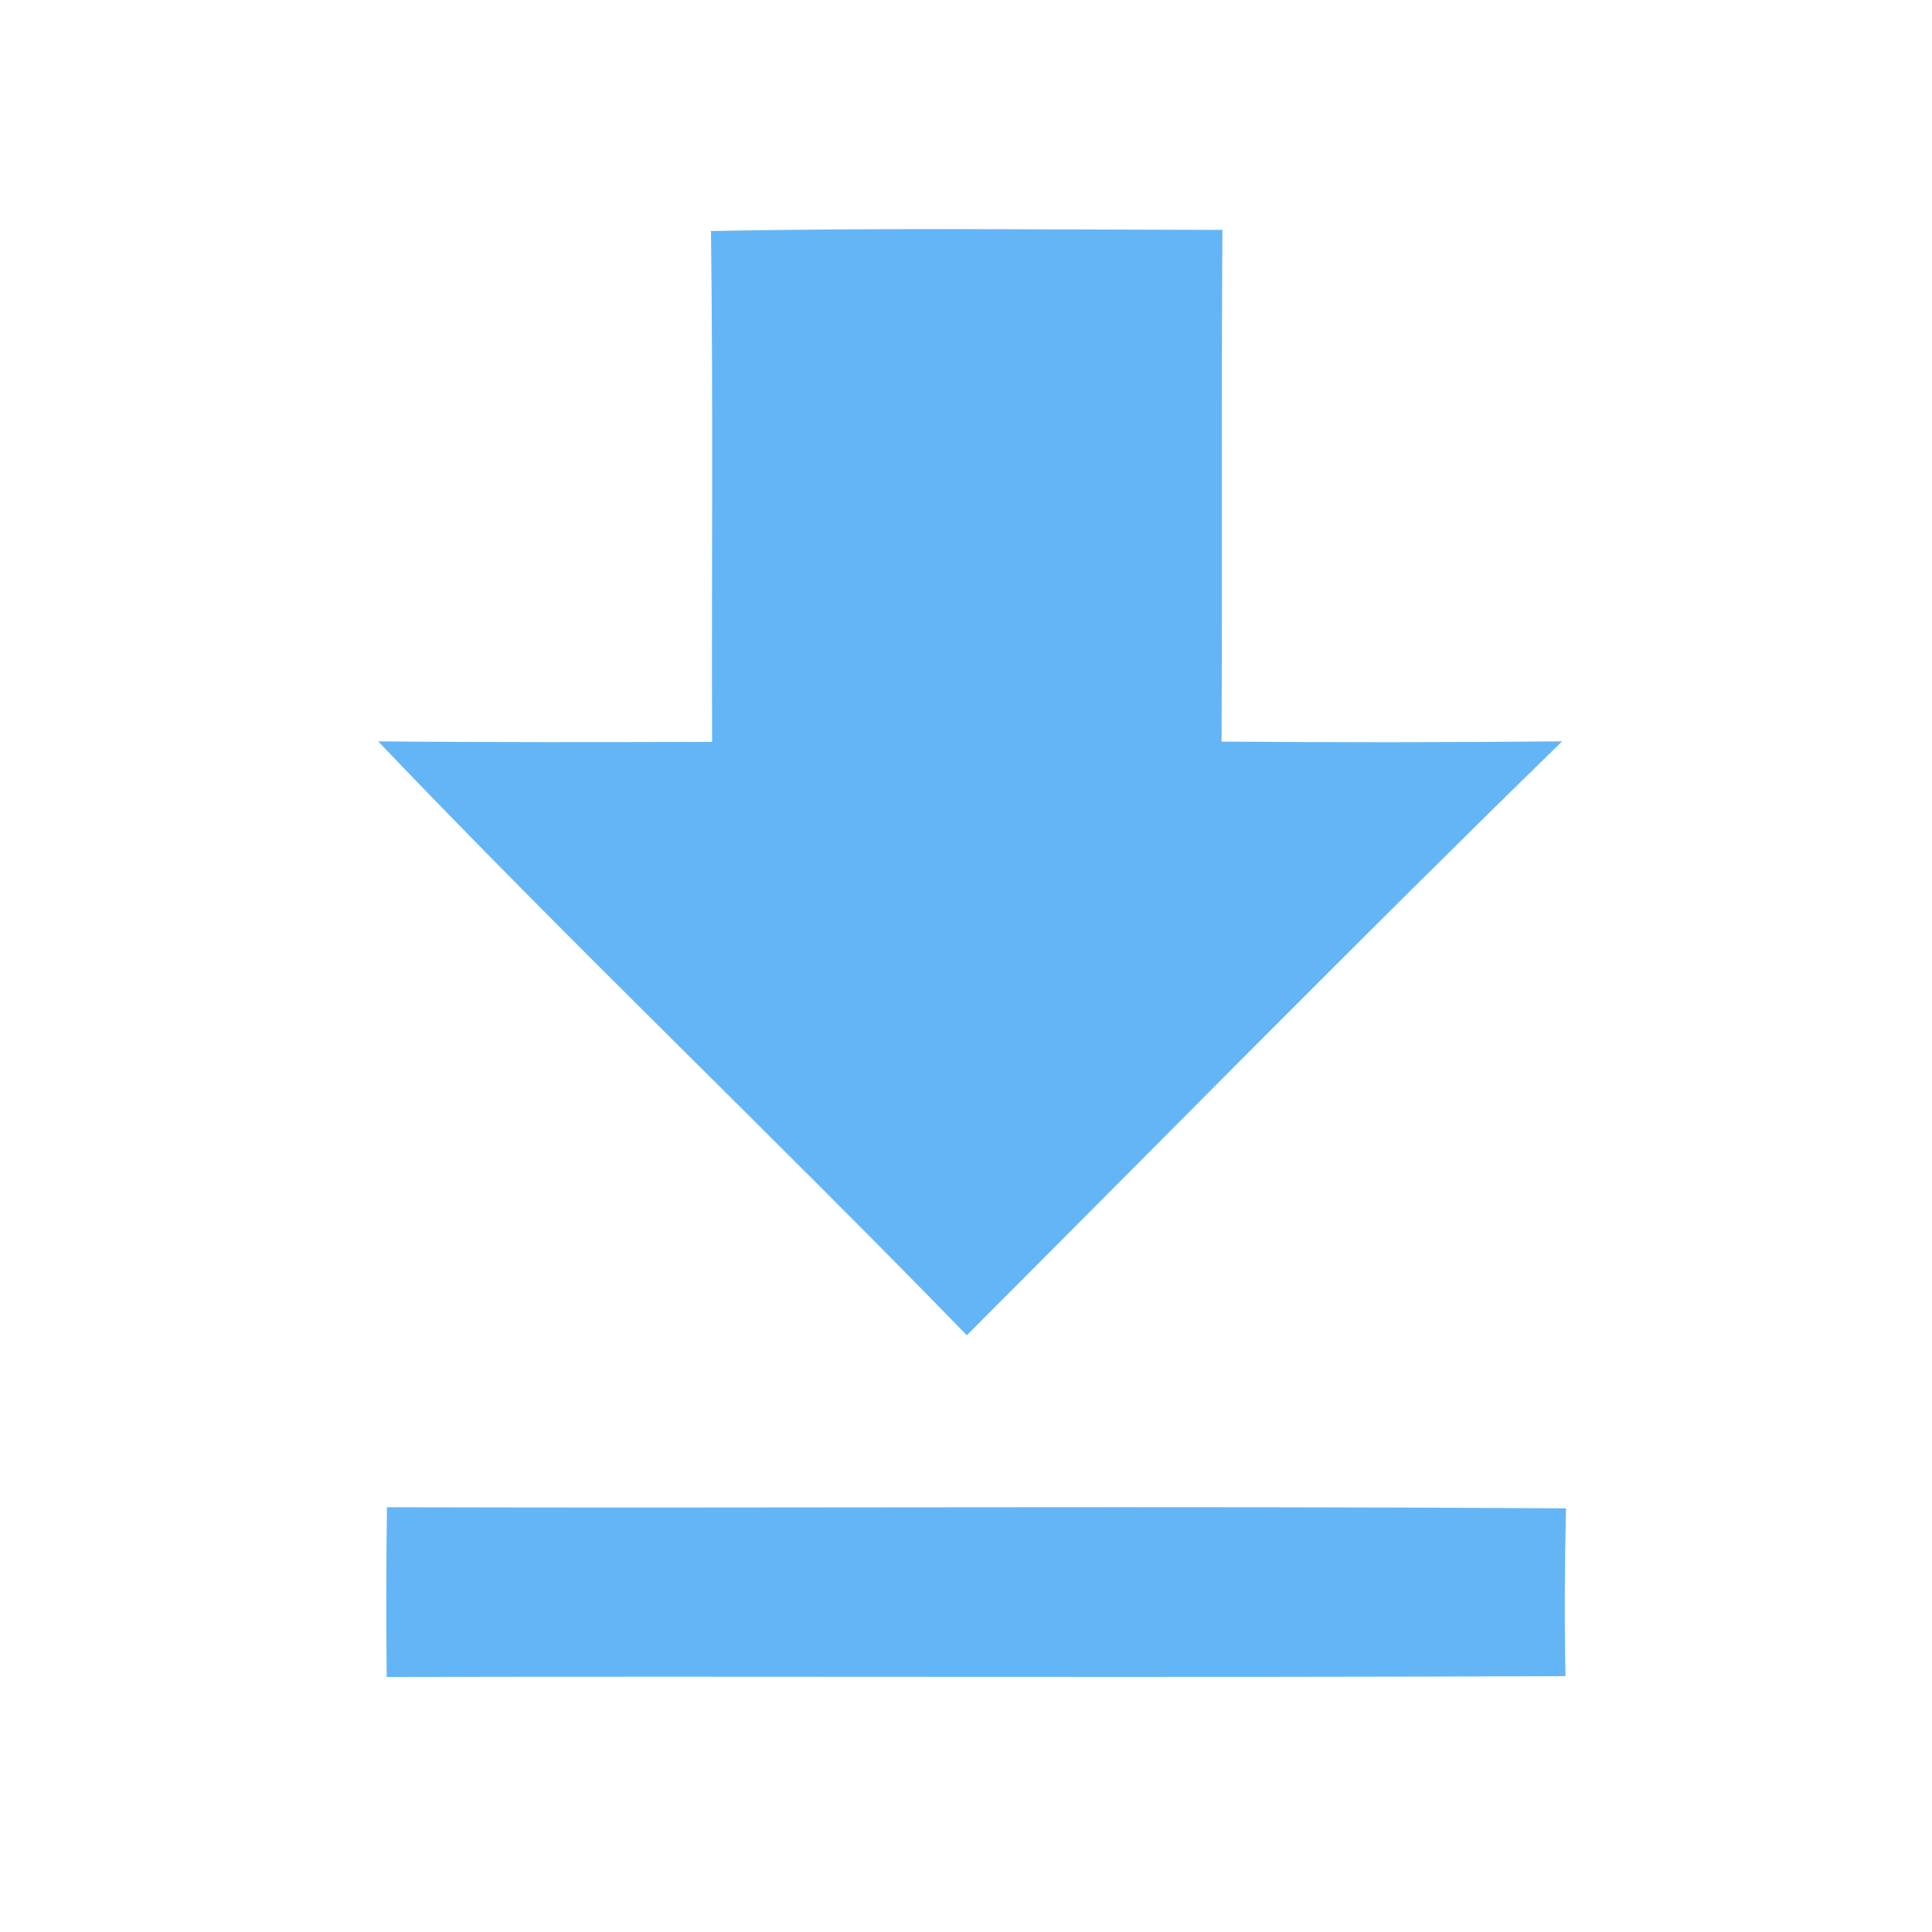
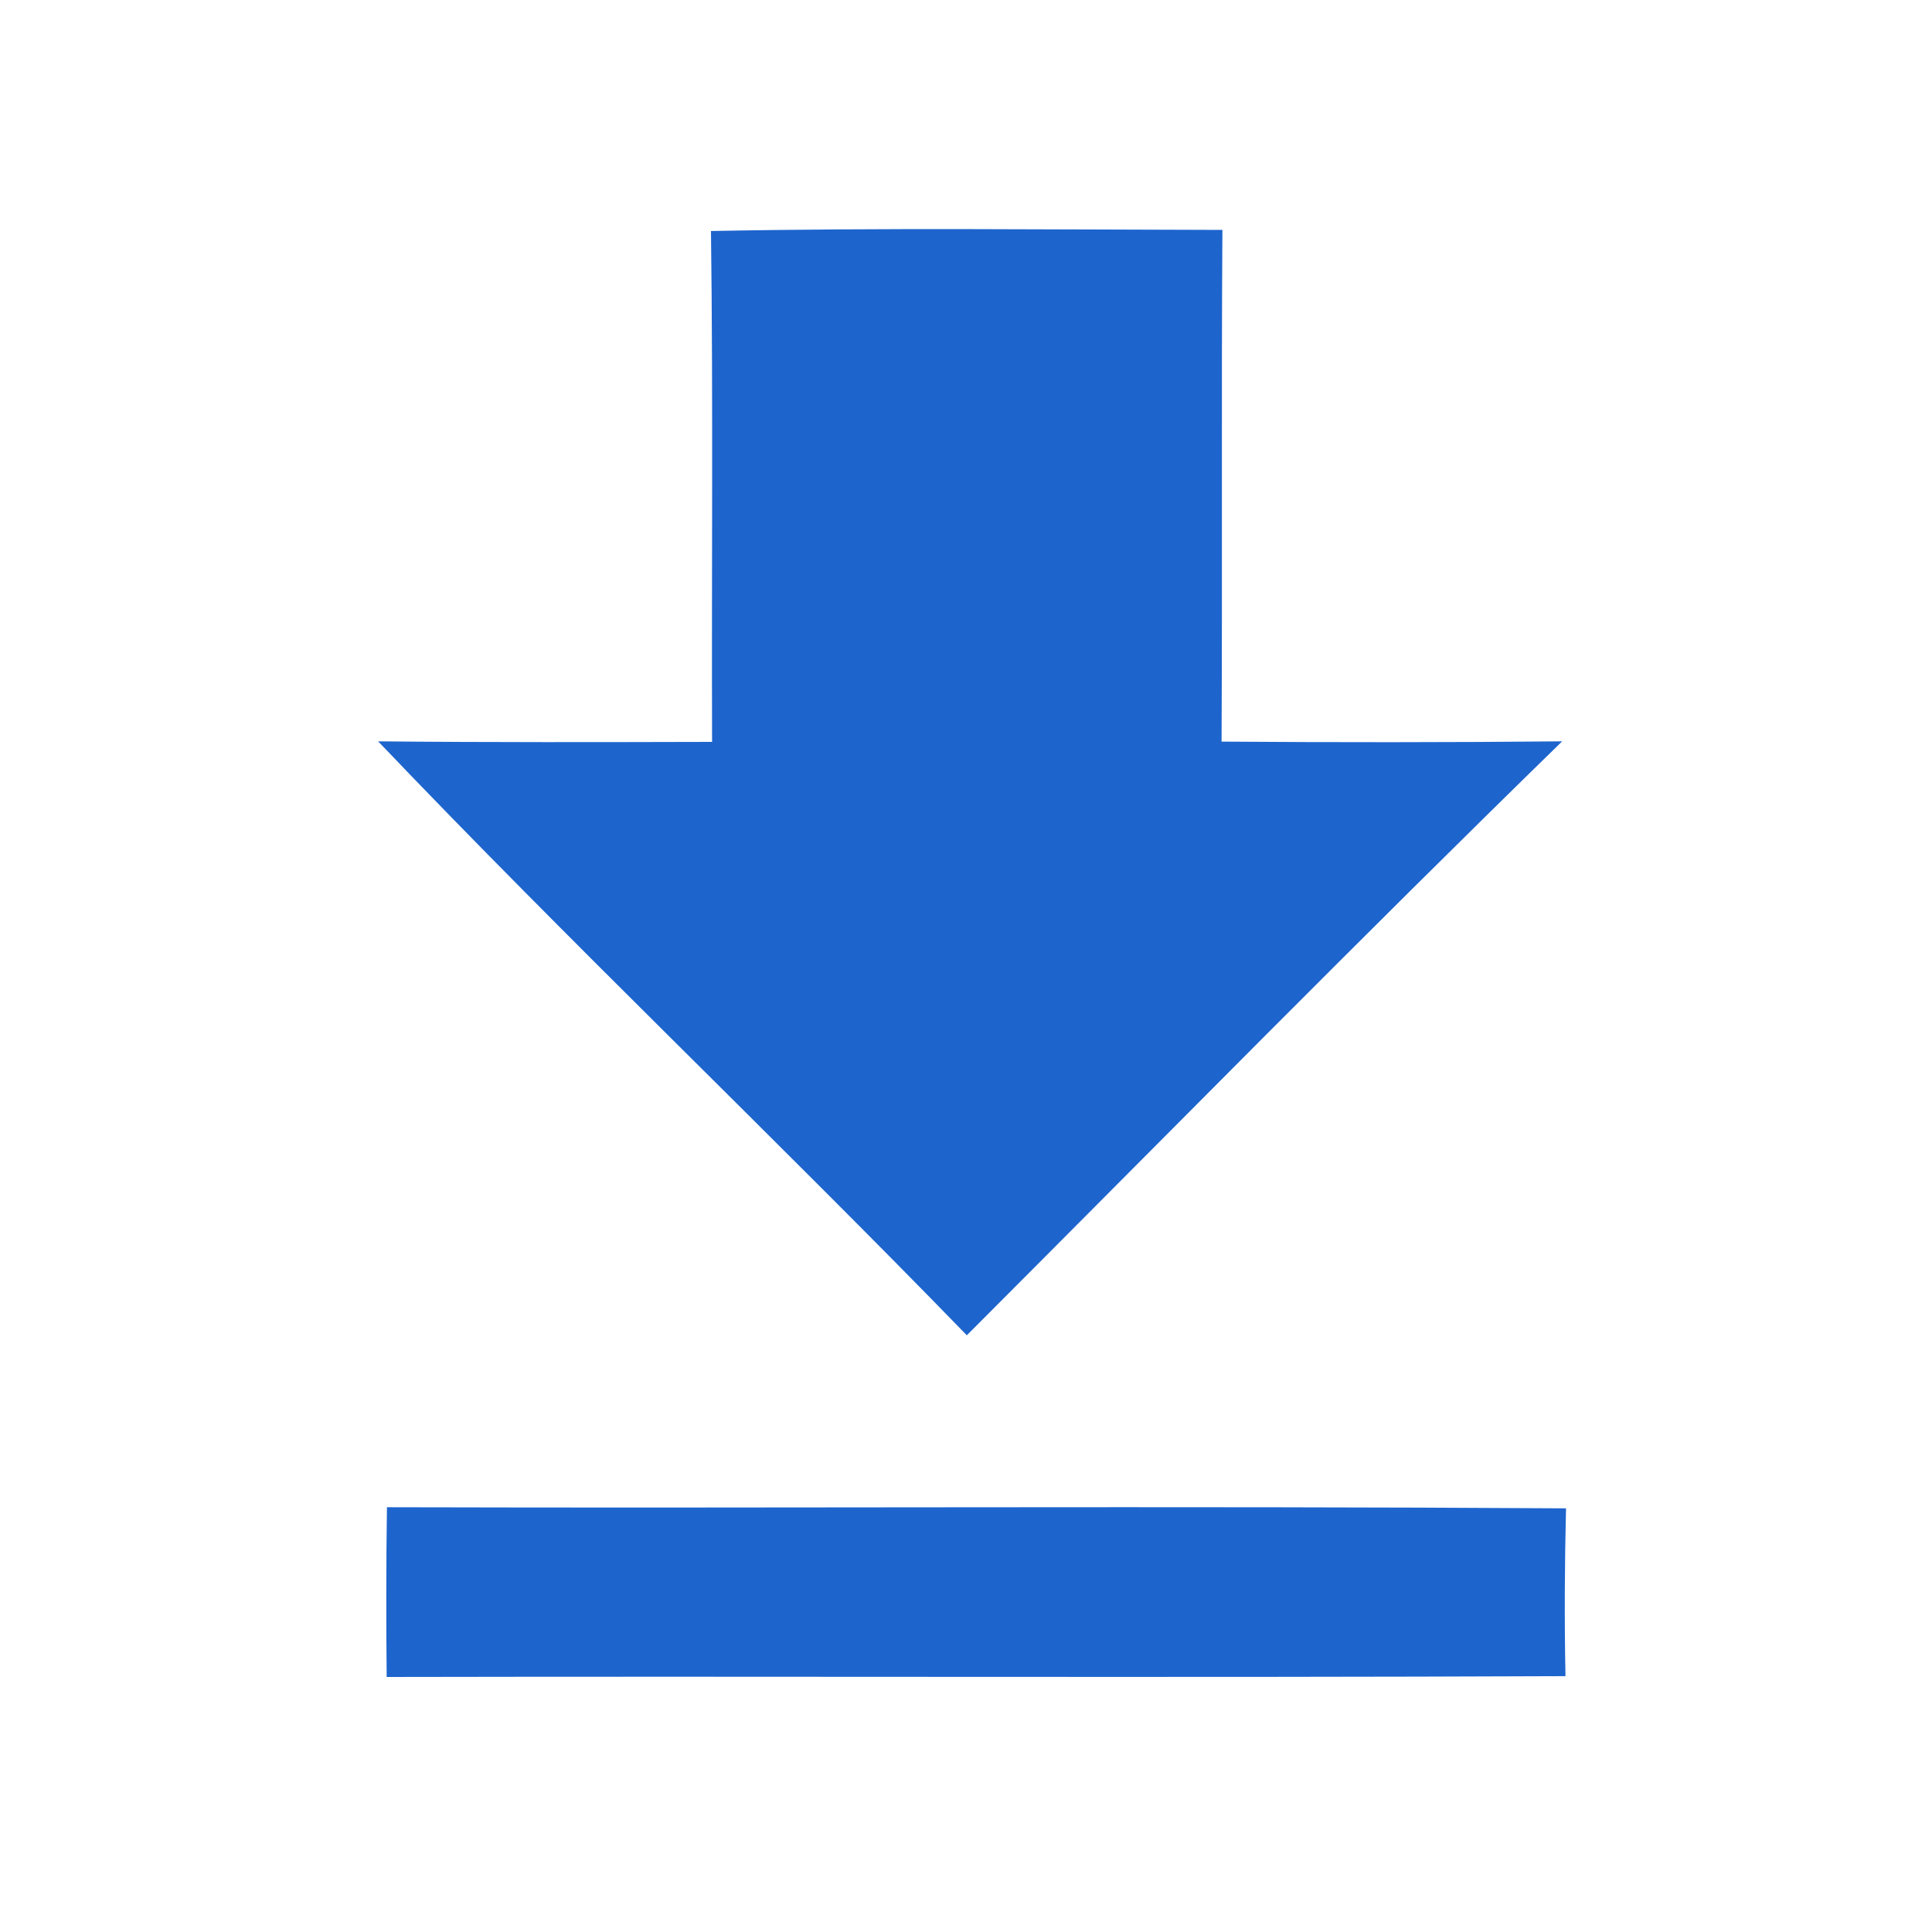
<svg xmlns="http://www.w3.org/2000/svg" width="70pt" height="70pt" viewBox="0 0 70 70" version="1.1">
  <g id="#64b5f6ff">
-     <path fill="#64b5f6" opacity="1.00" d=" M 25.76 8.37 C 31.94 8.25 38.11 8.32 44.29 8.33 C 44.25 14.51 44.29 20.69 44.26 26.87 C 48.37 26.90 52.49 26.90 56.60 26.86 C 49.33 33.95 42.21 41.19 35.03 48.38 C 27.99 41.13 20.67 34.17 13.70 26.86 C 17.73 26.90 21.76 26.89 25.80 26.88 C 25.78 20.71 25.84 14.54 25.76 8.37 Z" />
-     <path fill="#64b5f6" opacity="1.00" d=" M 14.02 54.61 C 28.26 54.65 42.50 54.56 56.74 54.65 C 56.69 56.67 56.68 58.70 56.72 60.73 C 42.48 60.79 28.25 60.73 14.01 60.76 C 13.99 58.71 13.99 56.66 14.02 54.61 Z" />
+     <path fill="#1d64cd" opacity="1.00" d=" M 25.76 8.37 C 31.94 8.25 38.11 8.32 44.29 8.33 C 44.25 14.51 44.29 20.69 44.26 26.87 C 48.37 26.90 52.49 26.90 56.60 26.86 C 49.33 33.95 42.21 41.19 35.03 48.38 C 27.99 41.13 20.67 34.17 13.70 26.86 C 17.73 26.90 21.76 26.89 25.80 26.88 C 25.78 20.71 25.84 14.54 25.76 8.37 Z" />
+     <path fill="#1d64cd" opacity="1.00" d=" M 14.02 54.61 C 28.26 54.65 42.50 54.56 56.74 54.65 C 56.69 56.67 56.68 58.70 56.72 60.73 C 42.48 60.79 28.25 60.73 14.01 60.76 C 13.99 58.71 13.99 56.66 14.02 54.61 Z" />
  </g>
</svg>
